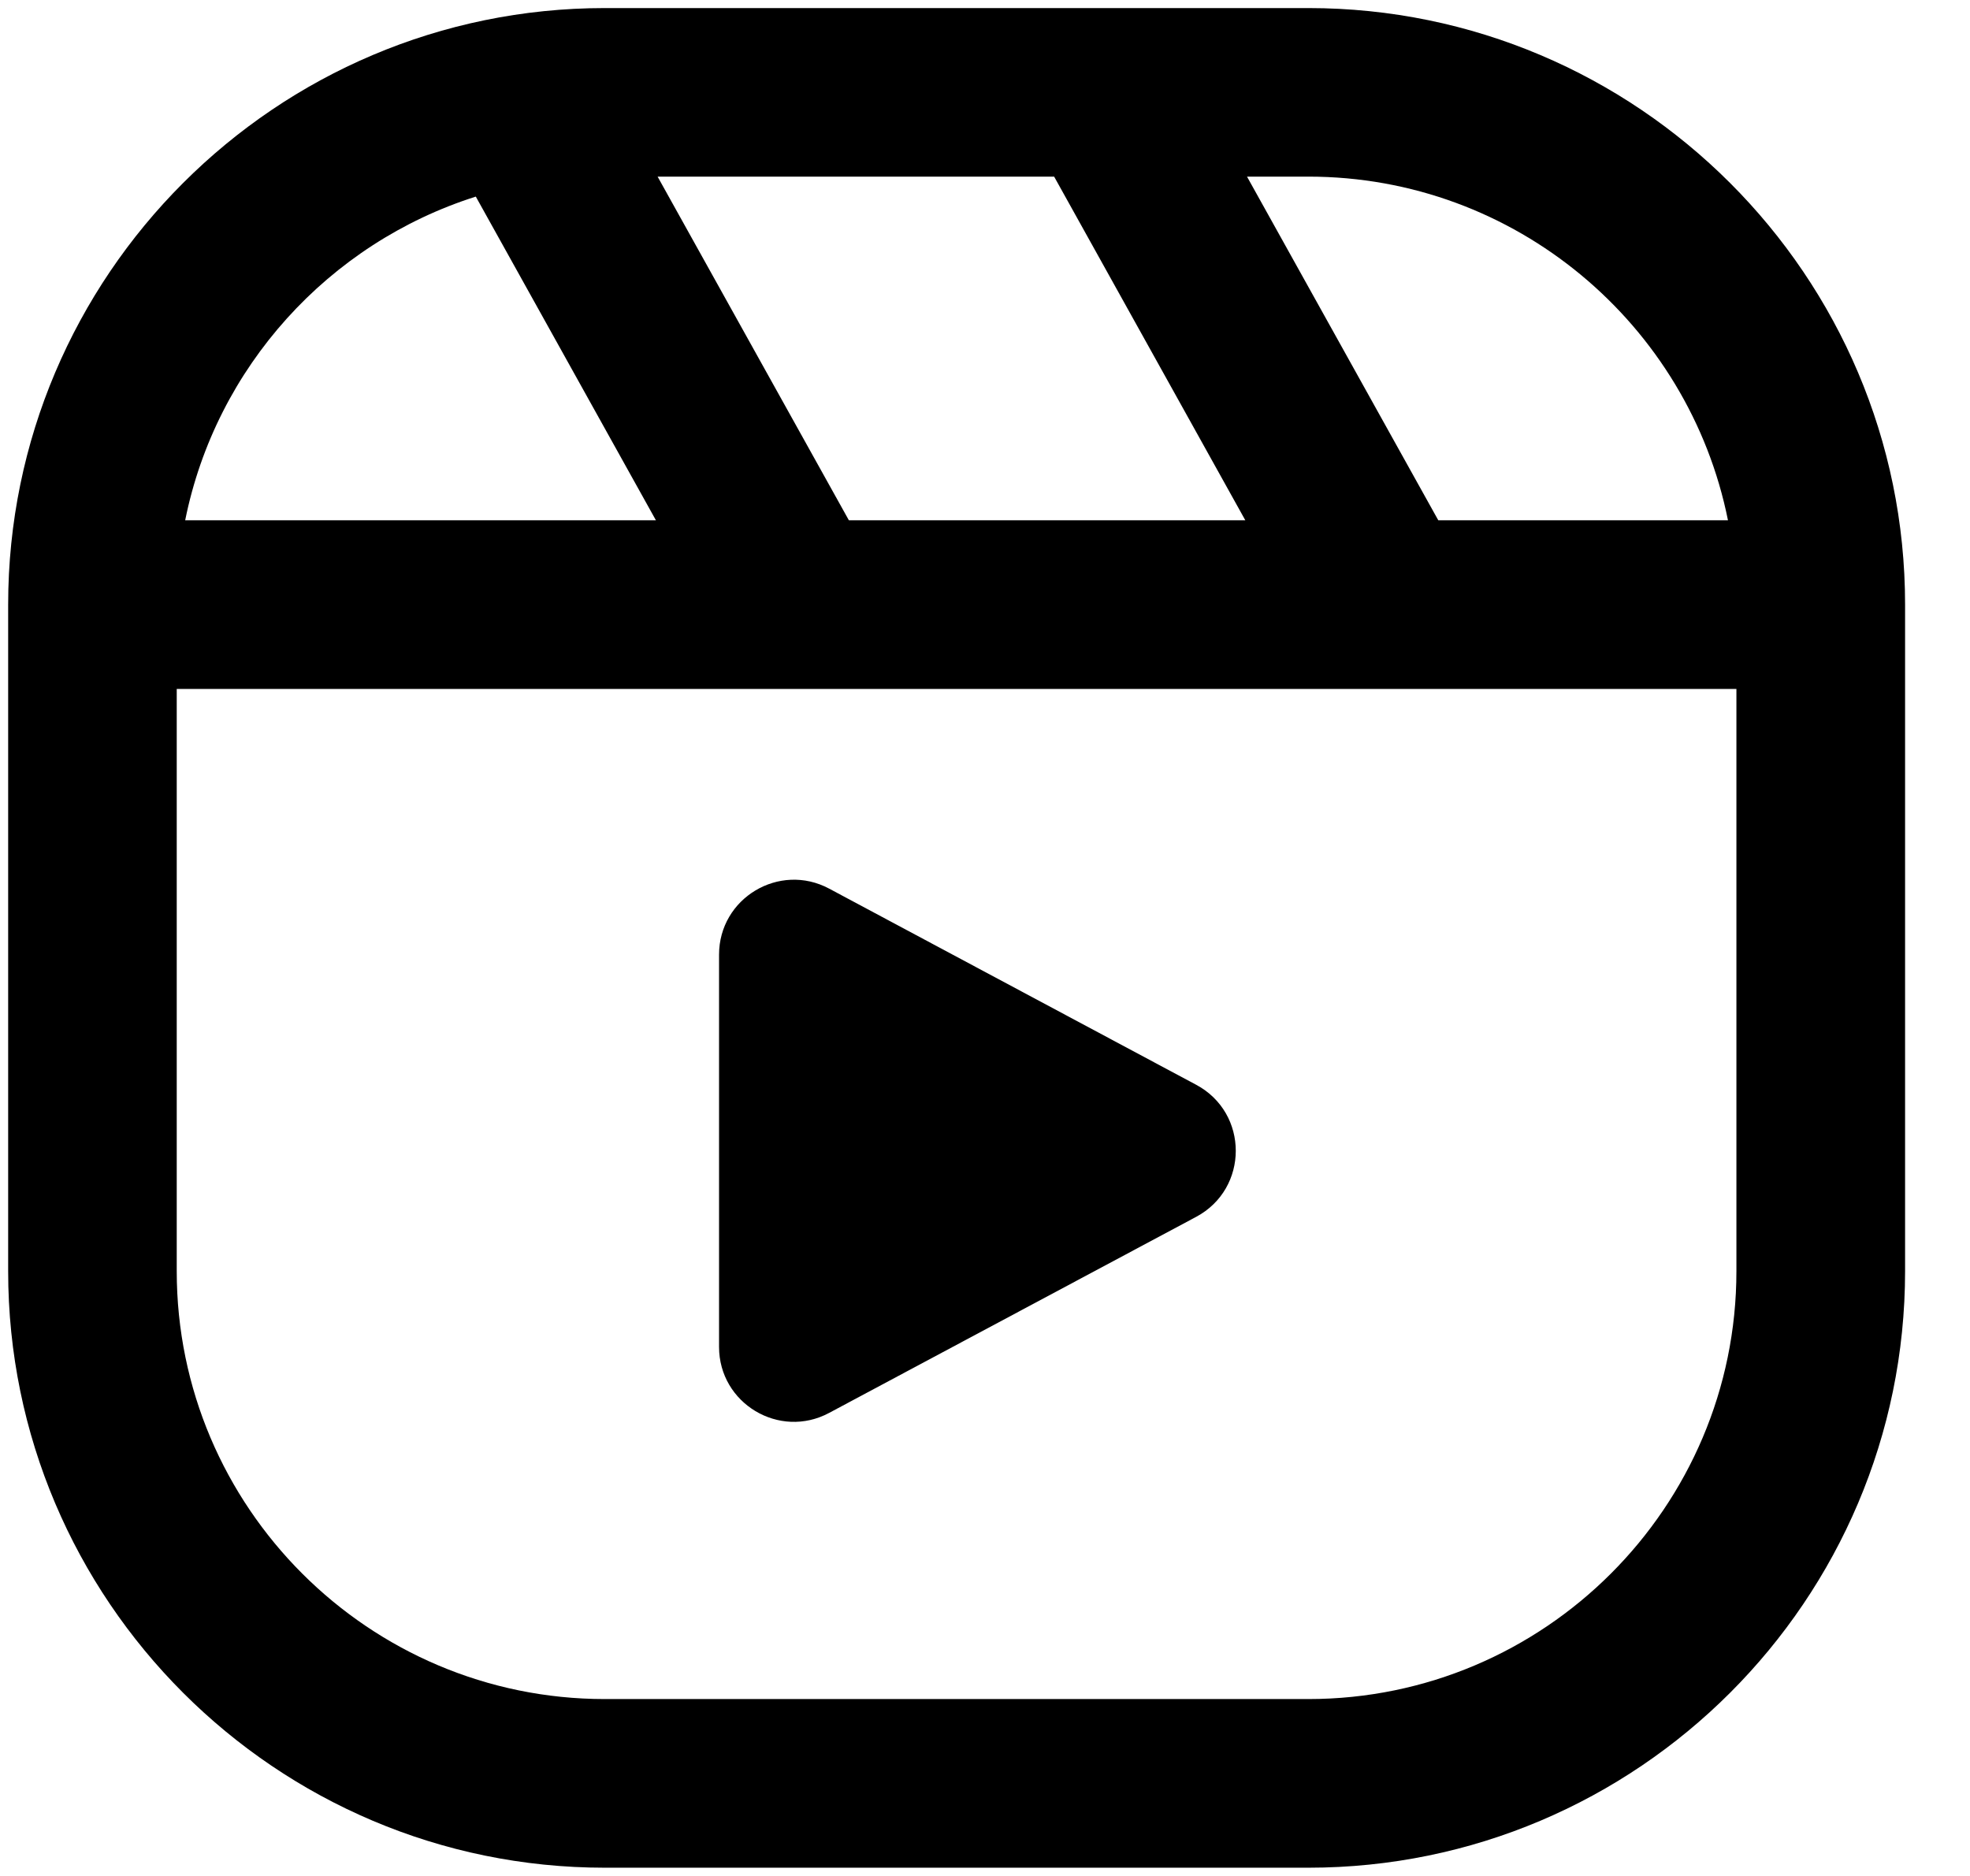
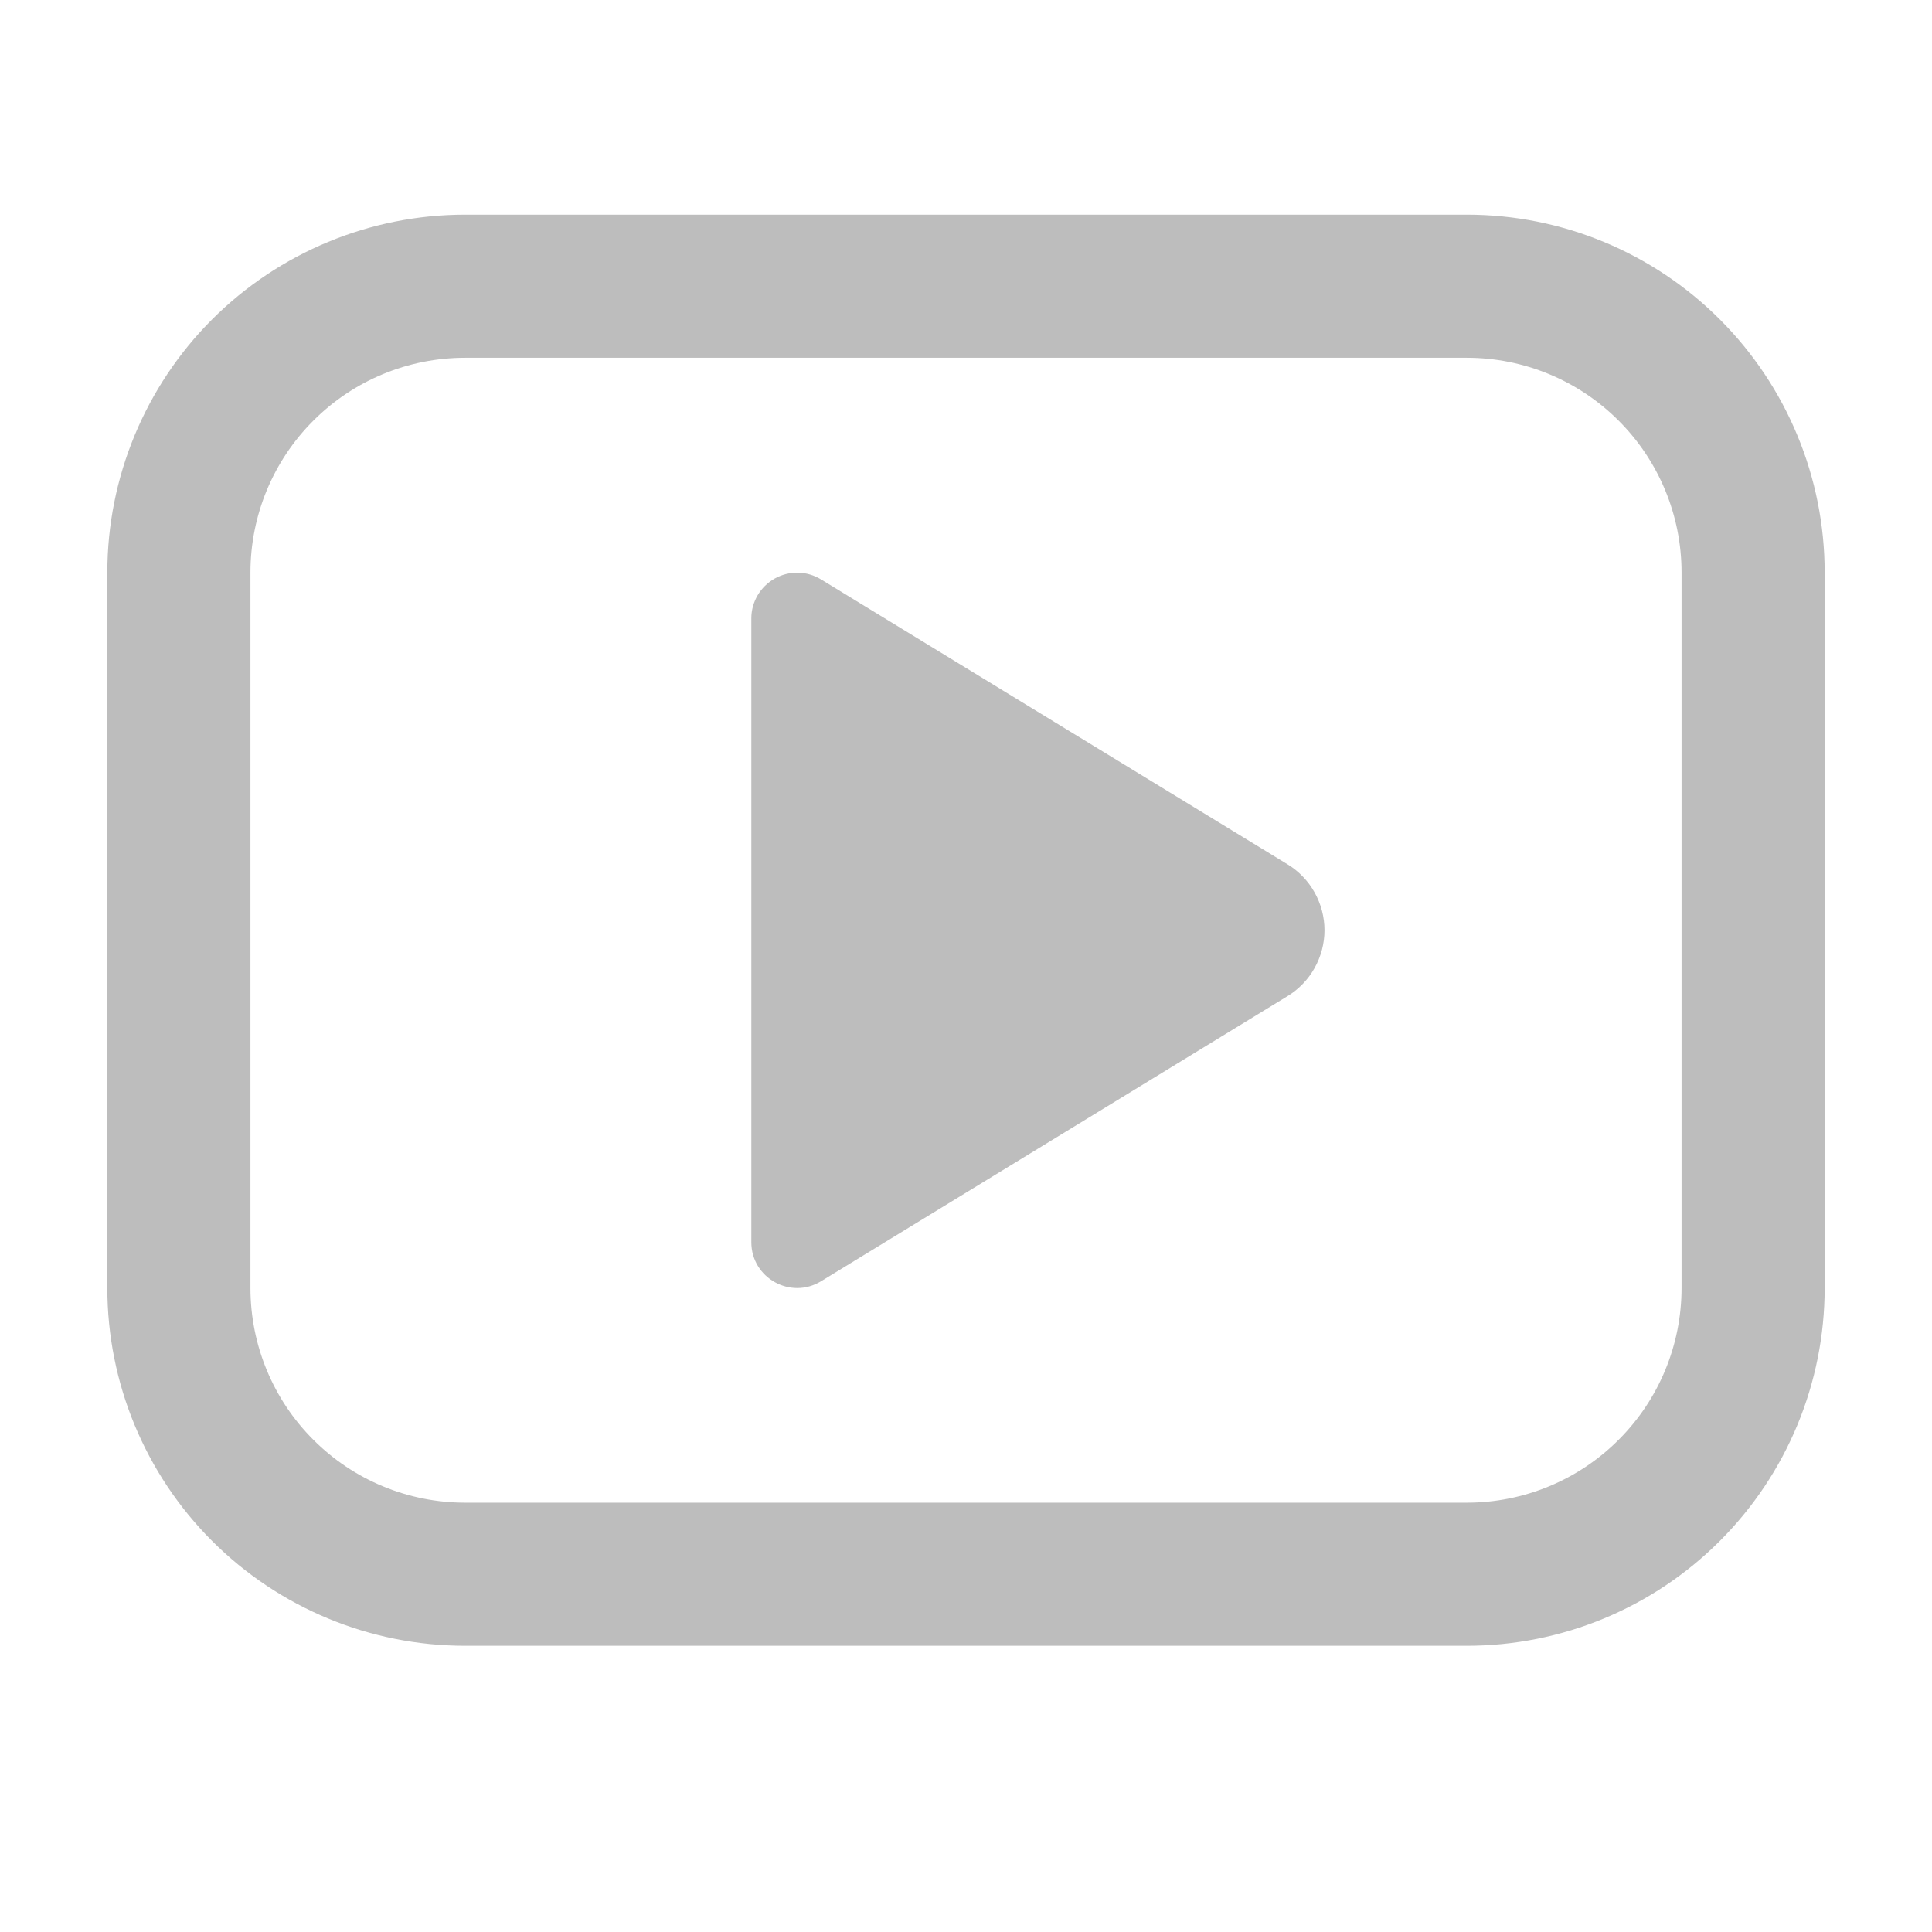
- <svg xmlns="http://www.w3.org/2000/svg" width="21" height="20" viewBox="0 0 21 20" fill="none">
-   <path d="M13.947 0.086H6.447C2.94 0.086 0.087 2.939 0.087 6.446V13.552C0.087 17.059 2.94 19.912 6.447 19.912H13.947C17.454 19.912 20.308 17.059 20.308 13.552V6.446C20.308 2.939 17.454 0.086 13.947 0.086ZM18.42 5.547H15.332L13.293 1.883H13.947C16.156 1.883 18.002 3.461 18.42 5.547ZM9.049 5.547L7.01 1.883H11.237L13.275 5.547L9.049 5.547ZM5.072 2.096L6.992 5.547H1.974C2.302 3.913 3.505 2.593 5.072 2.096ZM13.947 18.114H6.447C3.931 18.114 1.884 16.068 1.884 13.552V7.345H18.51V13.552C18.51 16.068 16.463 18.114 13.947 18.114Z" fill="currentColor" />
-   <path d="M12.751 11.565L8.839 9.474C8.308 9.19 7.665 9.575 7.665 10.178V14.36C7.665 14.962 8.308 15.348 8.839 15.063L12.751 12.973C13.314 12.672 13.314 11.866 12.751 11.565Z" fill="currentColor" />
+ <svg xmlns="http://www.w3.org/2000/svg" width="27" height="27" viewBox="0 0 27 27" fill="none">
+   <path d="M10.5 8.64V17.36C10.5 17.86 11.048 18.166 11.474 17.906L17.992 13.922C18.15 13.826 18.281 13.69 18.371 13.529C18.462 13.367 18.51 13.185 18.51 13C18.51 12.815 18.462 12.633 18.371 12.471C18.281 12.31 18.15 12.174 17.992 12.078L11.472 8.096C11.375 8.037 11.264 8.005 11.151 8.003C11.037 8.001 10.925 8.03 10.827 8.085C10.728 8.141 10.645 8.222 10.588 8.319C10.531 8.417 10.5 8.527 10.5 8.64ZM6.5 3C5.174 3 3.902 3.527 2.964 4.464C2.027 5.402 1.5 6.674 1.5 8V18C1.5 19.326 2.027 20.598 2.964 21.535C3.902 22.473 5.174 23 6.5 23H20.5C21.826 23 23.098 22.473 24.035 21.535C24.973 20.598 25.5 19.326 25.5 18V8C25.5 6.674 24.973 5.402 24.035 4.464C23.098 3.527 21.826 3 20.5 3H6.5ZM3.5 8C3.5 7.204 3.816 6.441 4.379 5.879C4.941 5.316 5.704 5 6.5 5H20.5C21.296 5 22.059 5.316 22.621 5.879C23.184 6.441 23.5 7.204 23.5 8V18C23.5 18.796 23.184 19.559 22.621 20.121C22.059 20.684 21.296 21 20.5 21H6.5C5.704 21 4.941 20.684 4.379 20.121C3.816 19.559 3.5 18.796 3.5 18V8Z" fill="#BDBDBD" />
</svg>
